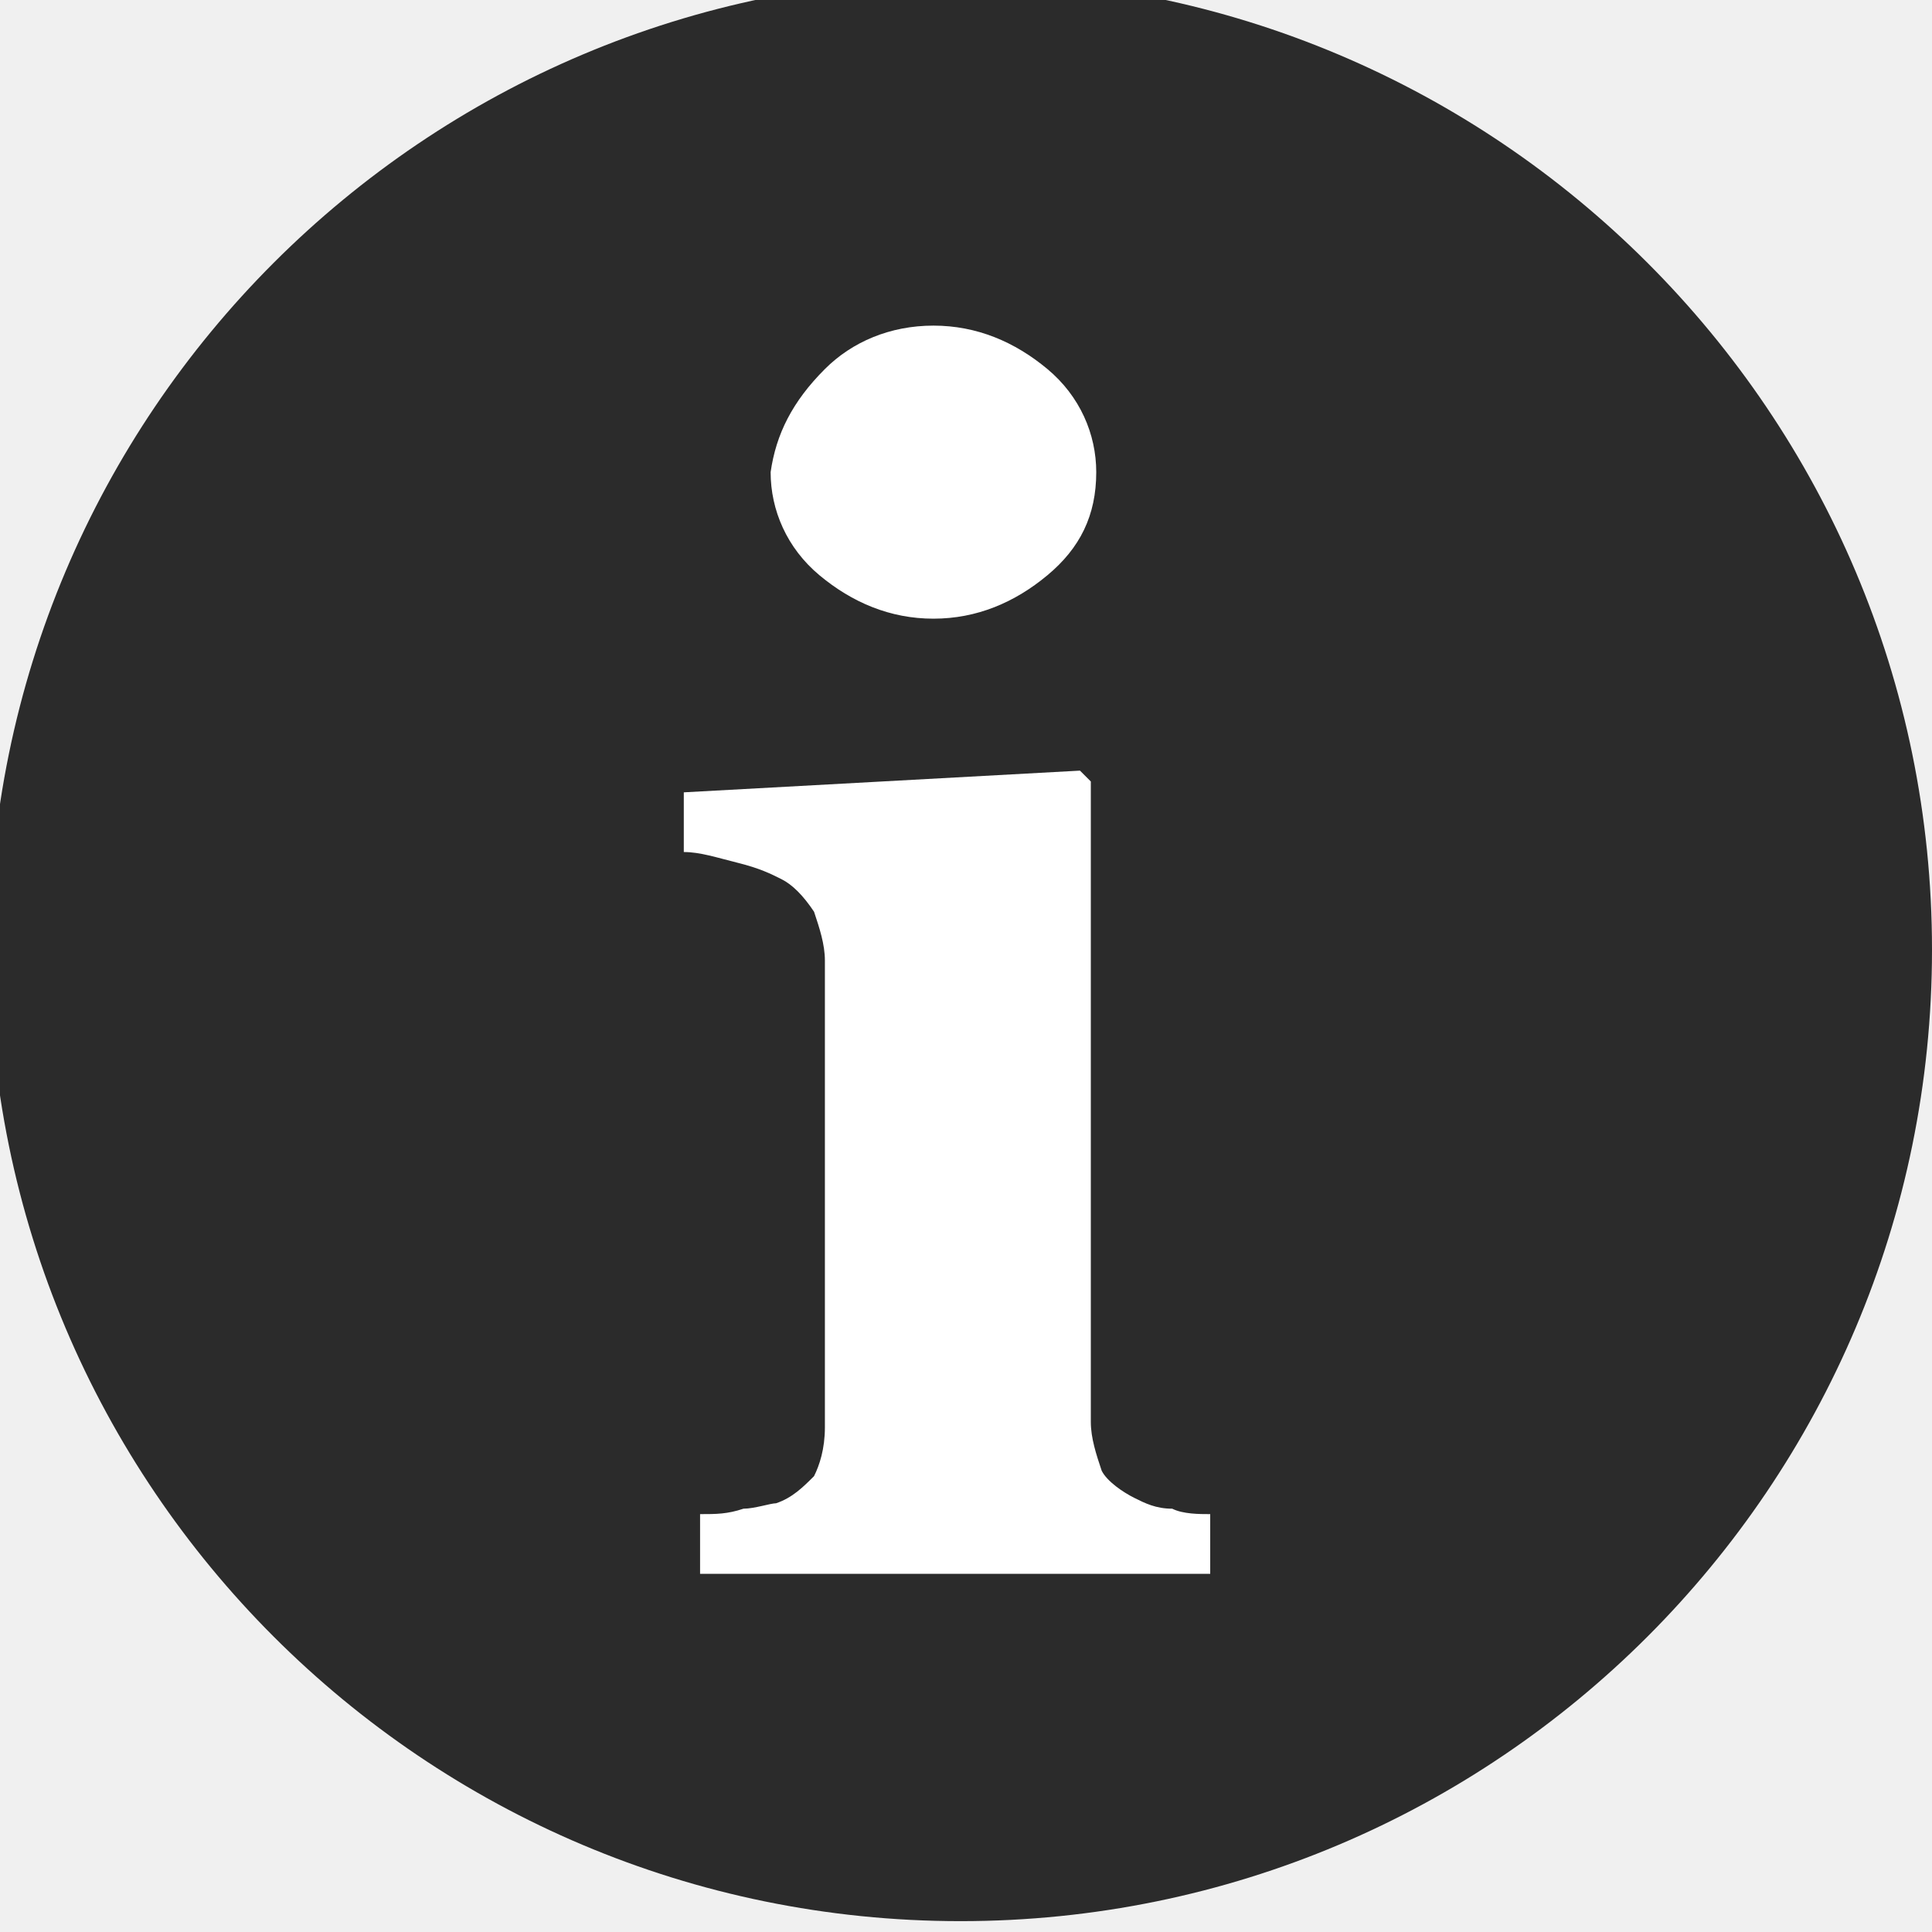
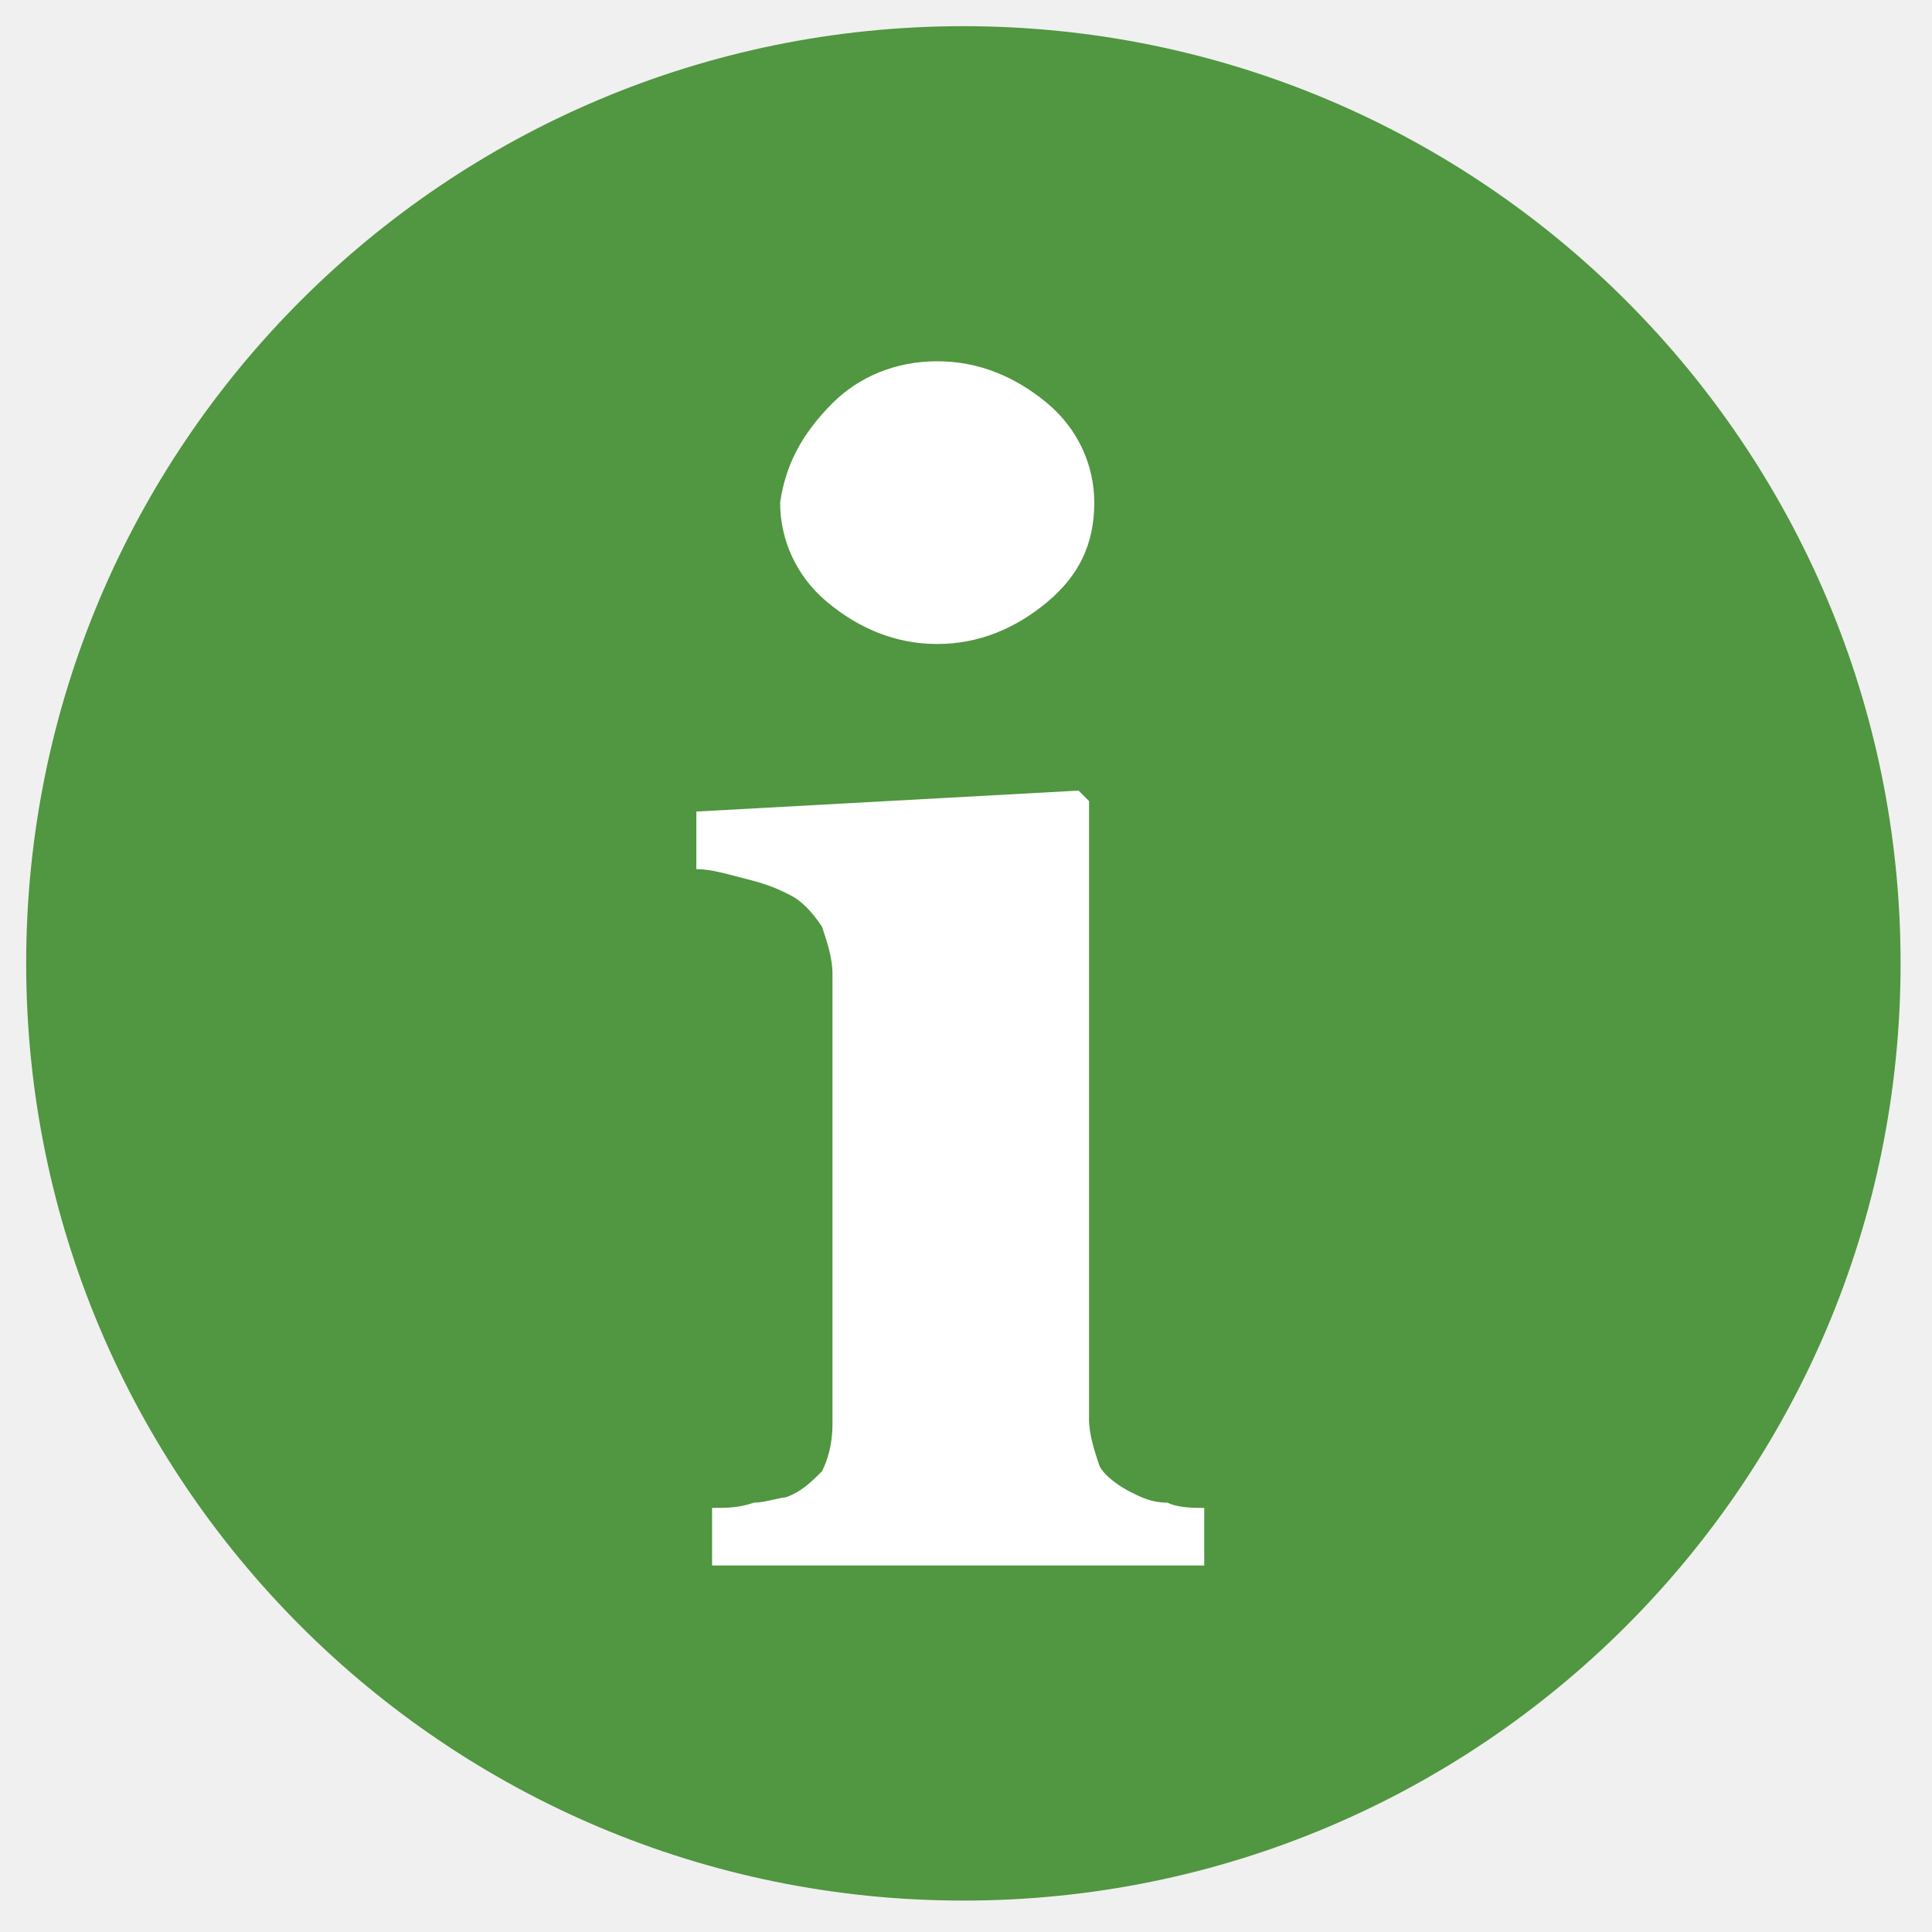
- <svg xmlns="http://www.w3.org/2000/svg" version="1.1" id="Layer_1" x="0px" y="0px" viewBox="-461 263.4 35.6 35.6" style="enable-background:new -461 263.4 35.6 35.6;" xml:space="preserve">
+ <svg xmlns="http://www.w3.org/2000/svg" version="1.1" id="Layer_1" x="0px" y="0px" viewBox="-461 263.4 36.9 36.9" style="enable-background:new -461 263.4 36.9 36.9;" xml:space="preserve">
  <style type="text/css">
- 	.st0{fill:#2B2B2B;}
+ 	.st0{fill:#519640;}
	.st1{fill:#FFFFFF;}
</style>
-   <circle class="st0" cx="-443.3" cy="280.9" r="17.9" />
+   <circle class="st0" cx="-442.6" cy="281.8" r="17.9" />
  <g>
-     <path class="st1" d="M-445.8,270.2c0.5-0.5,1.2-0.8,2-0.8c0.8,0,1.5,0.3,2.1,0.8c0.6,0.5,0.9,1.2,0.9,1.9c0,0.8-0.3,1.4-0.9,1.9   c-0.6,0.5-1.3,0.8-2.1,0.8c-0.8,0-1.5-0.3-2.1-0.8s-0.9-1.2-0.9-1.9C-446.7,271.4-446.4,270.8-445.8,270.2z" />
-     <path class="st1" d="M-438.7,292.4h-9.4v-1.1c0.3,0,0.5,0,0.8-0.1c0.2,0,0.5-0.1,0.6-0.1c0.3-0.1,0.5-0.3,0.7-0.5   c0.1-0.2,0.2-0.5,0.2-0.9v-8.6c0-0.3-0.1-0.6-0.2-0.9c-0.2-0.3-0.4-0.5-0.6-0.6c-0.2-0.1-0.4-0.2-0.8-0.3s-0.7-0.2-1-0.2V278   l7.3-0.4l0.2,0.2v11.8c0,0.3,0.1,0.6,0.2,0.9c0.1,0.2,0.4,0.4,0.6,0.5c0.2,0.1,0.4,0.2,0.7,0.2c0.2,0.1,0.5,0.1,0.7,0.1V292.4   L-438.7,292.4L-438.7,292.4z" />
+     <path class="st1" d="M-445.1,271.1c0.5-0.5,1.2-0.8,2-0.8s1.5,0.3,2.1,0.8s0.9,1.2,0.9,1.9c0,0.8-0.3,1.4-0.9,1.9s-1.3,0.8-2.1,0.8   c-0.8,0-1.5-0.3-2.1-0.8s-0.9-1.2-0.9-1.9C-446,272.3-445.7,271.7-445.1,271.1z" />
+     <path class="st1" d="M-438,293.3h-9.4v-1.1c0.3,0,0.5,0,0.8-0.1c0.2,0,0.5-0.1,0.6-0.1c0.3-0.1,0.5-0.3,0.7-0.5   c0.1-0.2,0.2-0.5,0.2-0.9V282c0-0.3-0.1-0.6-0.2-0.9c-0.2-0.3-0.4-0.5-0.6-0.6s-0.4-0.2-0.8-0.3s-0.7-0.2-1-0.2v-1.1l7.3-0.4   l0.2,0.2v11.8c0,0.3,0.1,0.6,0.2,0.9c0.1,0.2,0.4,0.4,0.6,0.5s0.4,0.2,0.7,0.2c0.2,0.1,0.5,0.1,0.7,0.1L-438,293.3L-438,293.3   L-438,293.3z" />
  </g>
</svg>
